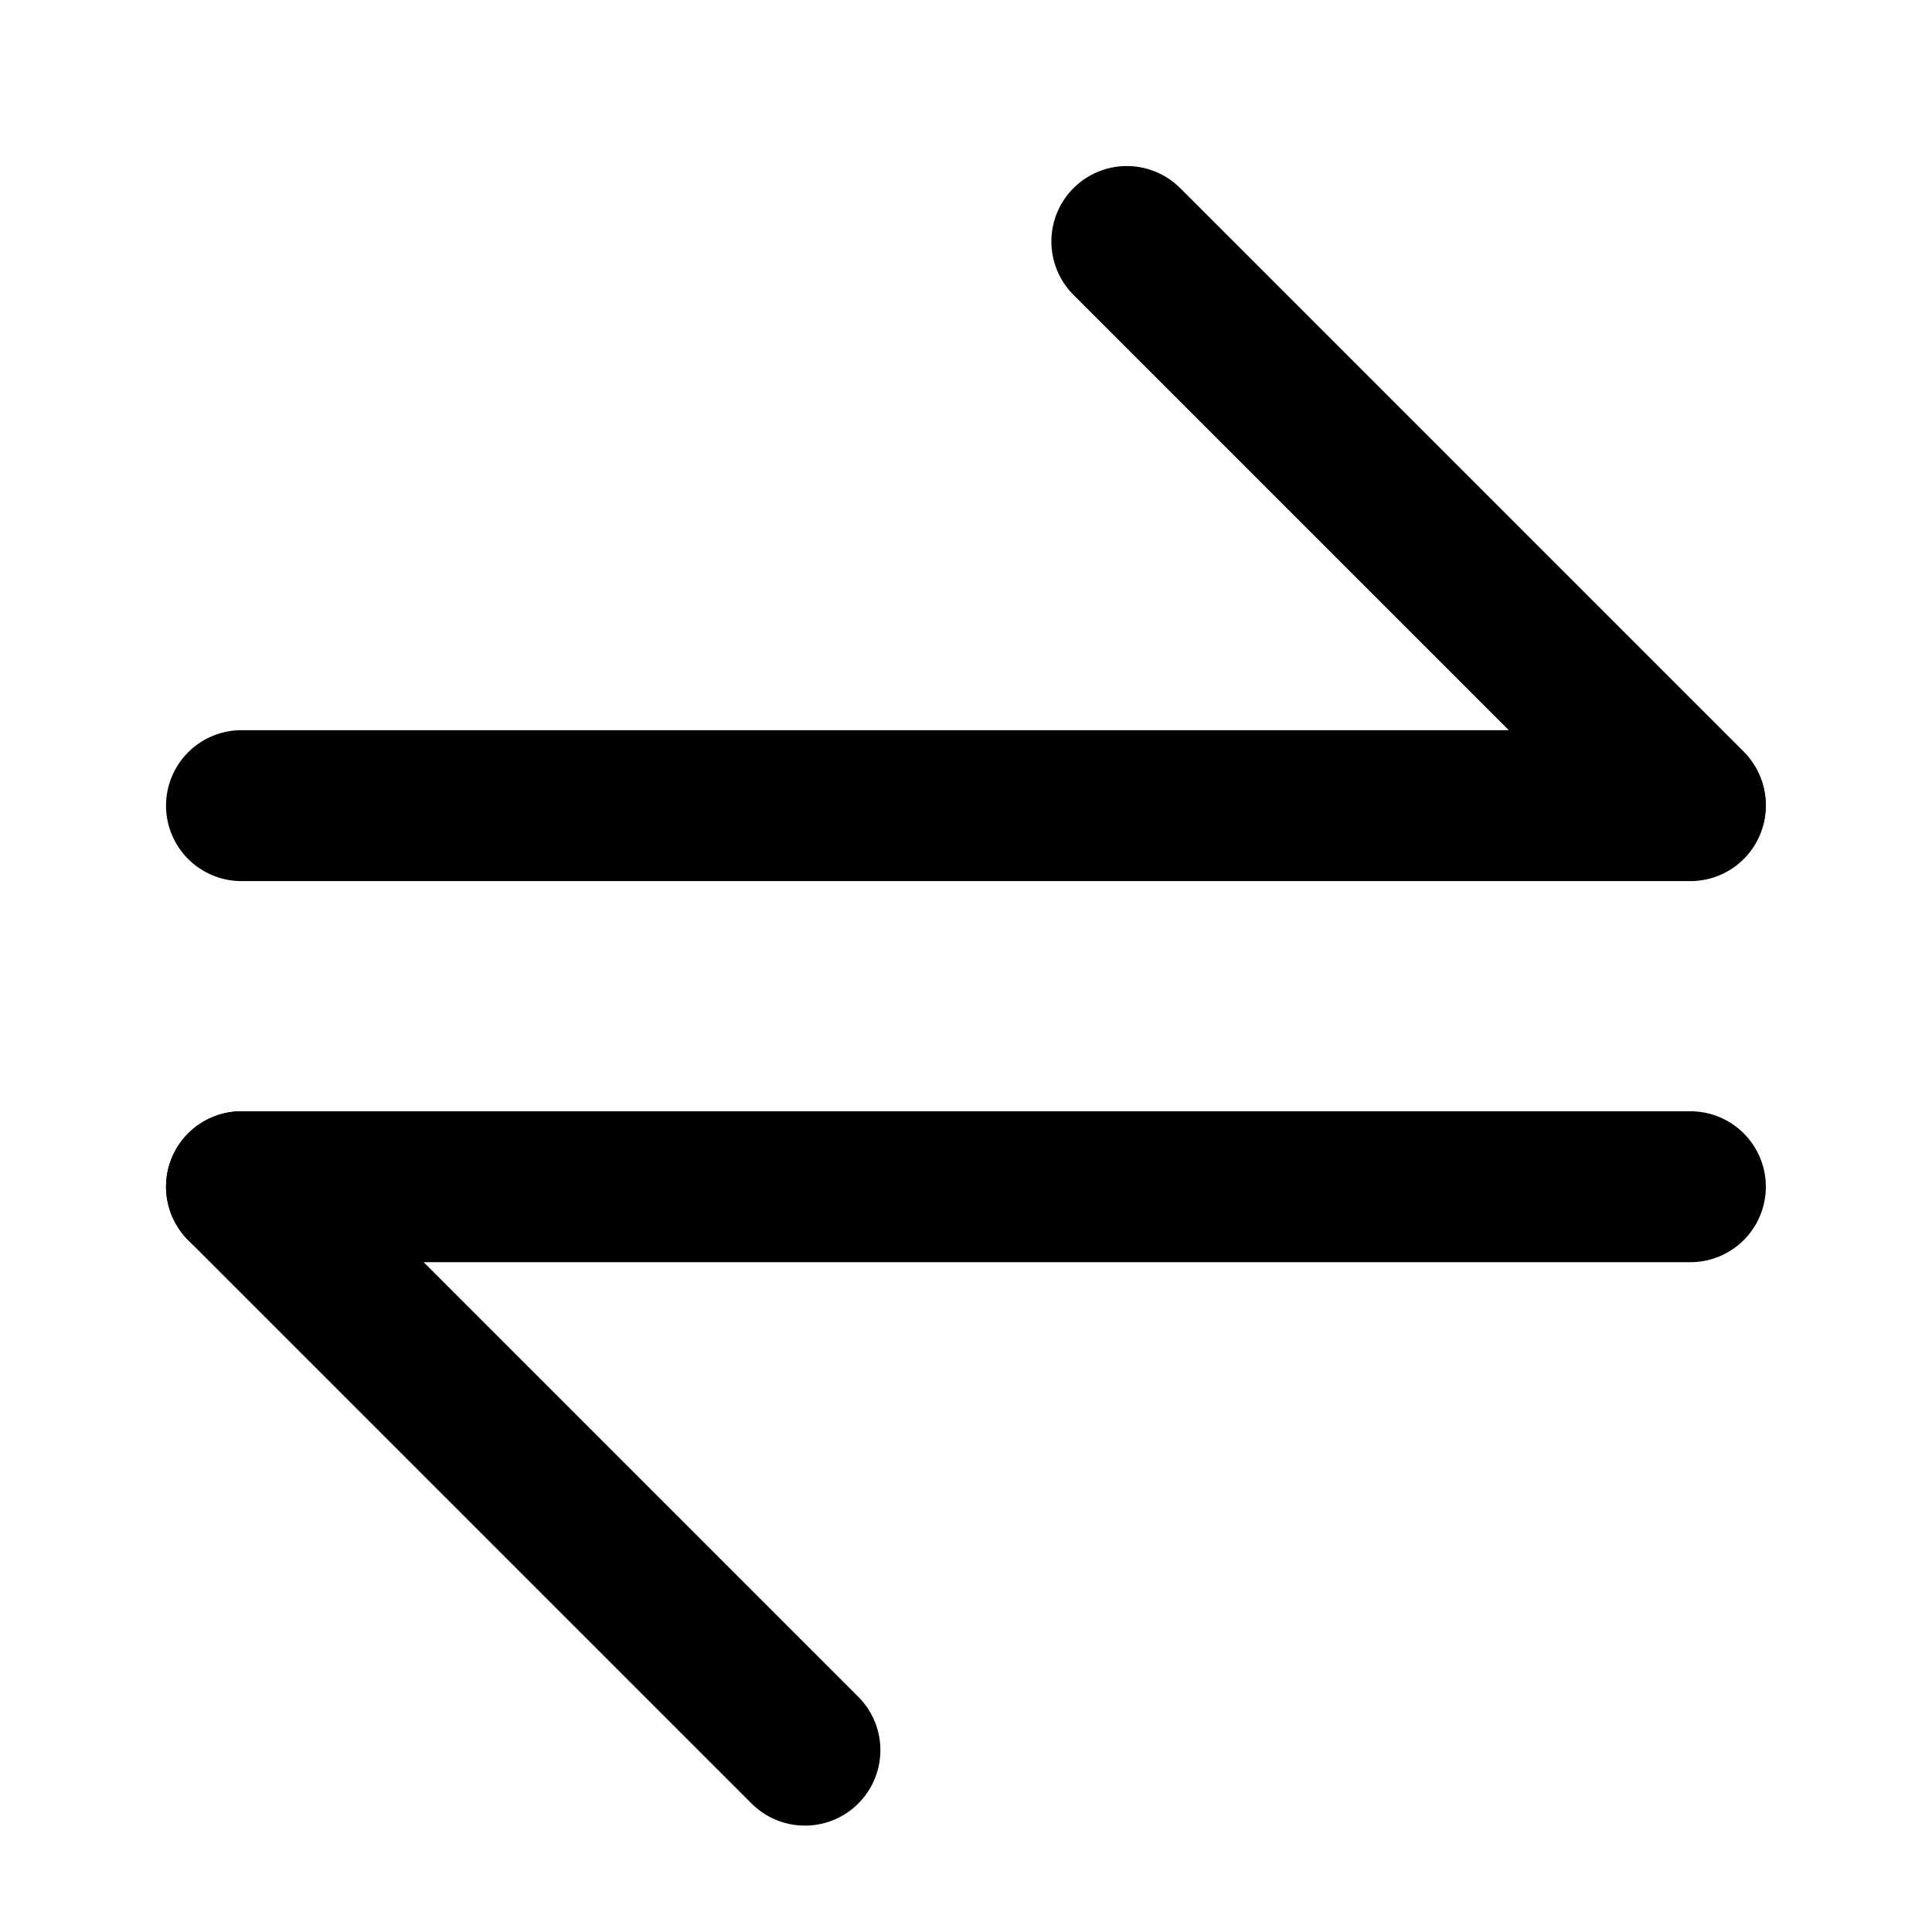
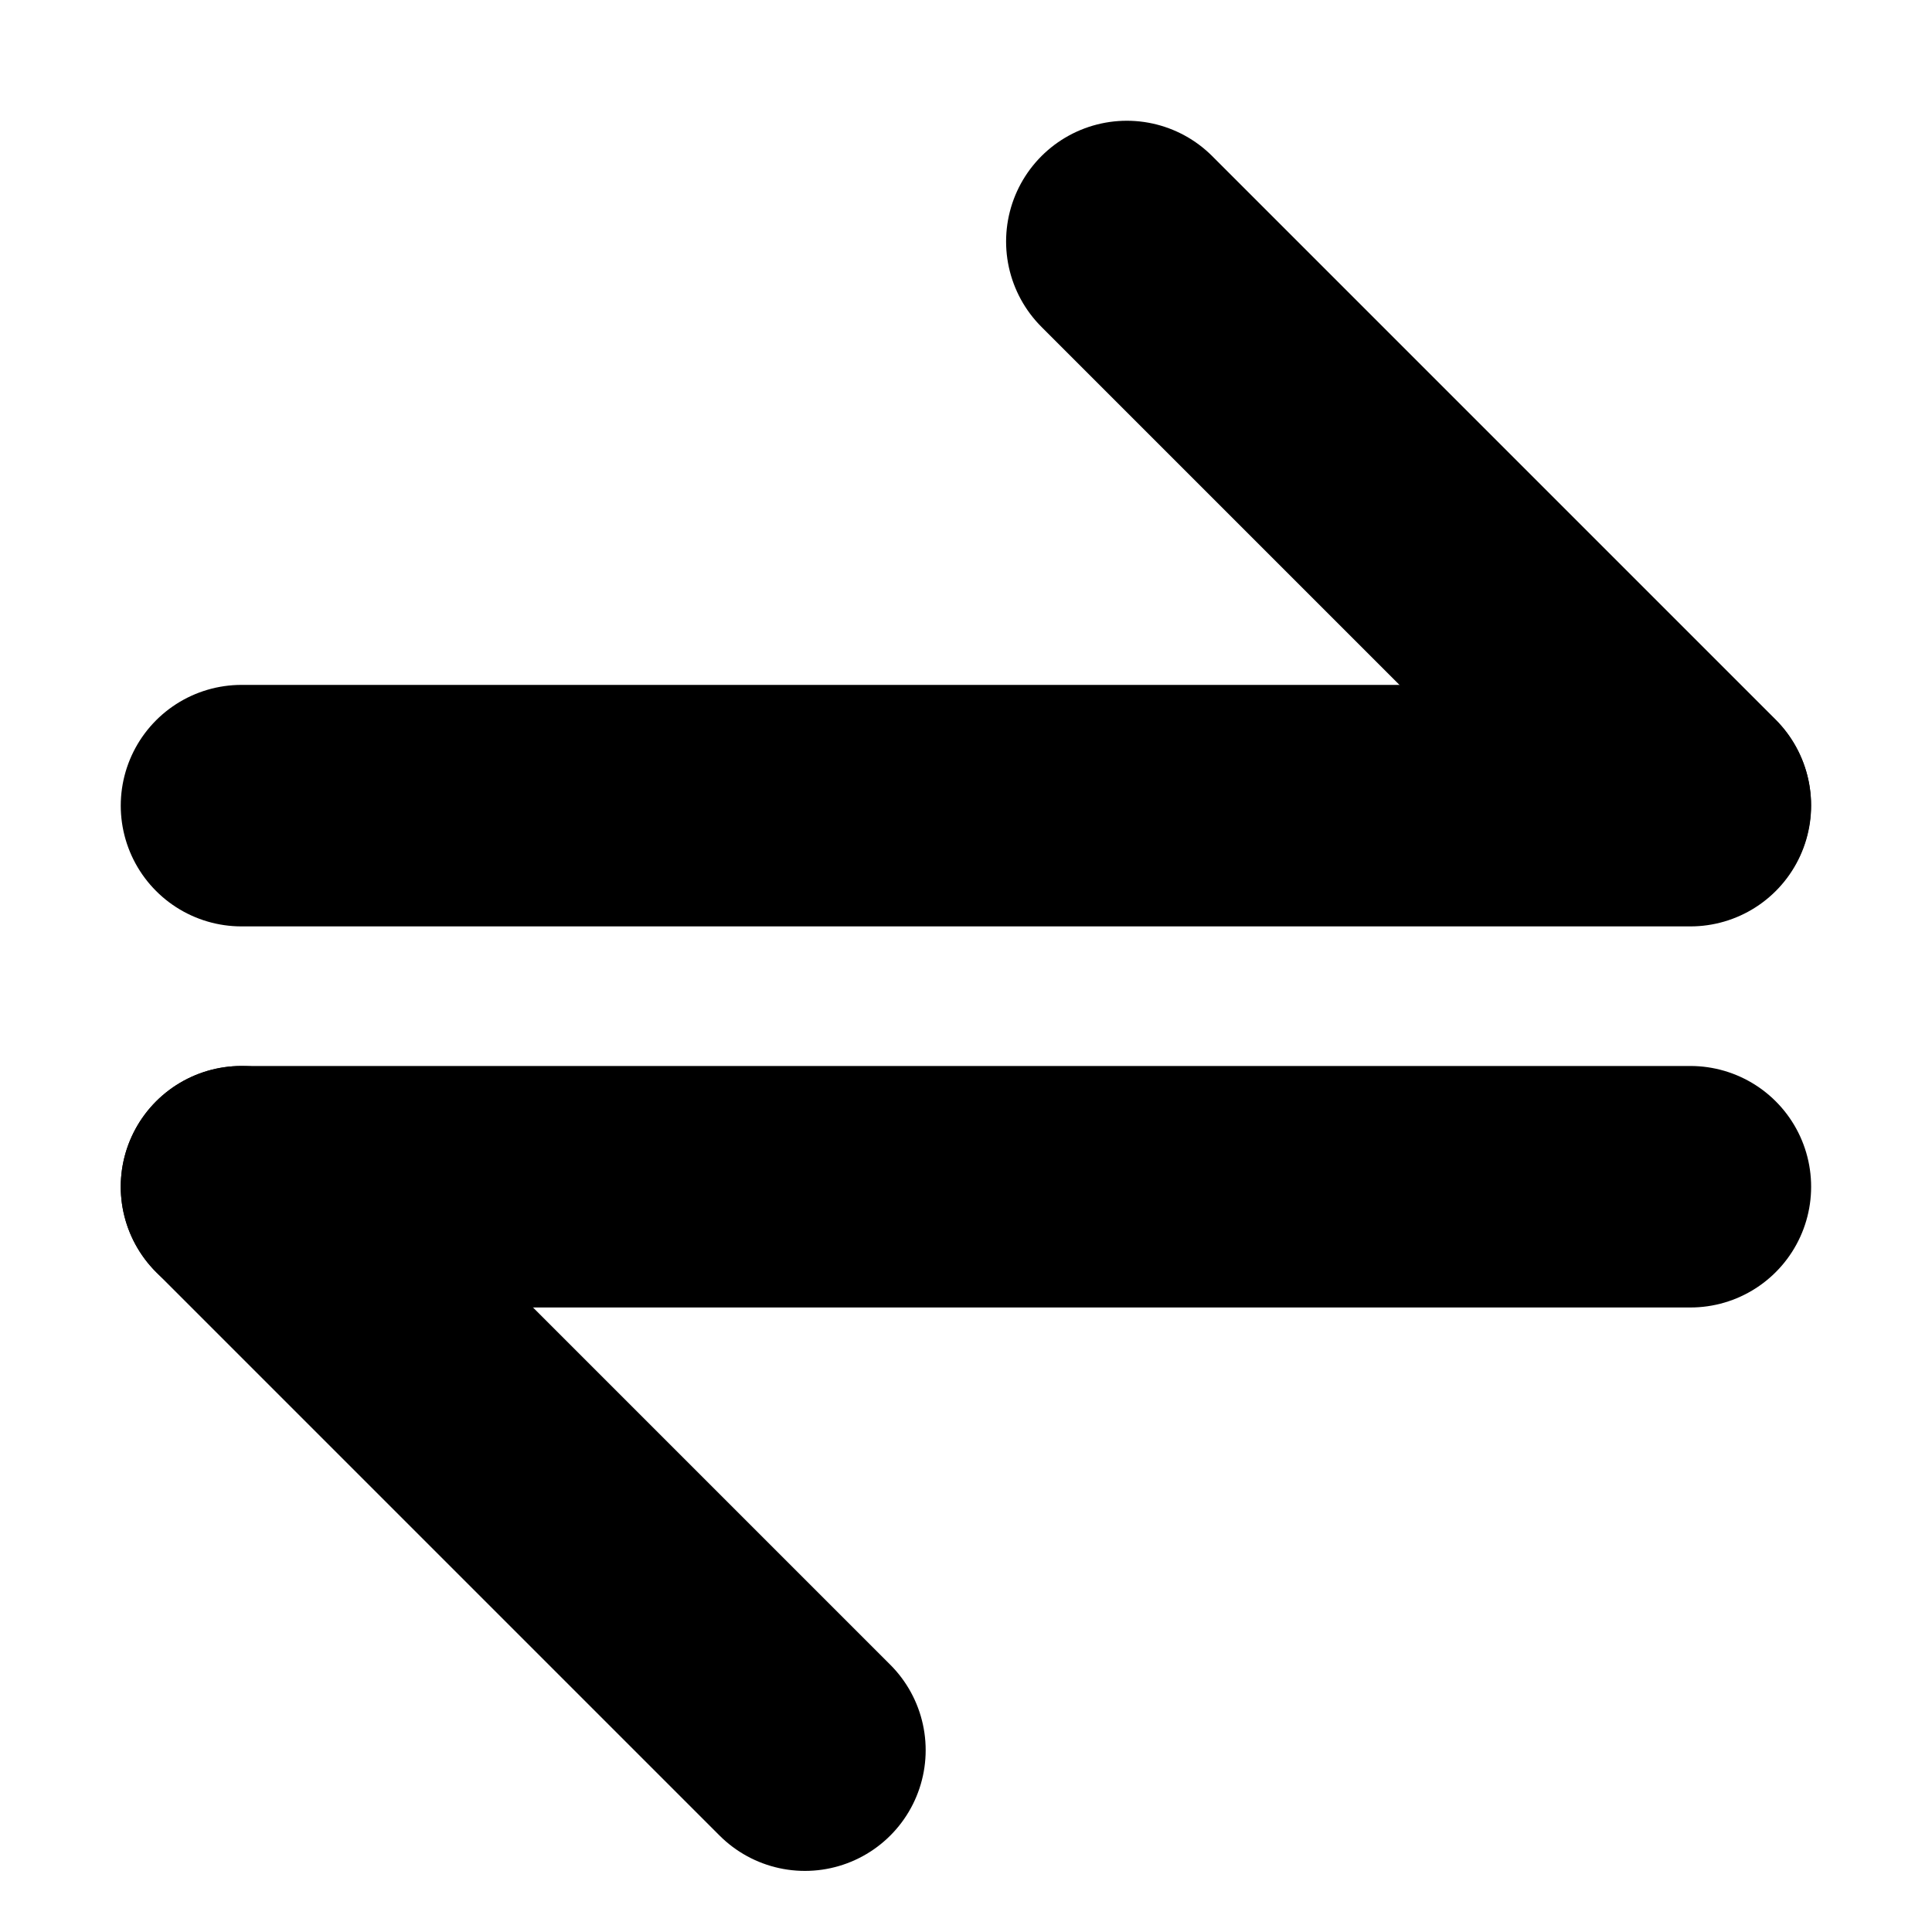
<svg xmlns="http://www.w3.org/2000/svg" width="16" height="16" viewBox="0 0 16 16" fill="none">
-   <path d="M2 6.672H13.999" stroke="currentColor" stroke-width="1.25" stroke-linecap="round" stroke-linejoin="round" />
-   <path d="M2 9.828H13.999" stroke="currentColor" stroke-width="1.25" stroke-linecap="round" stroke-linejoin="round" />
-   <path d="M13.998 6.666L9.332 2" stroke="currentColor" stroke-width="1.25" stroke-linecap="round" stroke-linejoin="round" />
-   <path d="M6.666 14.494L2 9.828" stroke="currentColor" stroke-width="1.25" stroke-linecap="round" stroke-linejoin="round" />
+   <path d="M2 6.672H13.999" stroke="currentColor" stroke-width="2" stroke-linecap="round" stroke-linejoin="round" />
+   <path d="M2 9.828H13.999" stroke="currentColor" stroke-width="2" stroke-linecap="round" stroke-linejoin="round" />
+   <path d="M13.998 6.666L9.332 2" stroke="currentColor" stroke-width="2" stroke-linecap="round" stroke-linejoin="round" />
+   <path d="M6.666 14.494L2 9.828" stroke="currentColor" stroke-width="2" stroke-linecap="round" stroke-linejoin="round" />
</svg>
